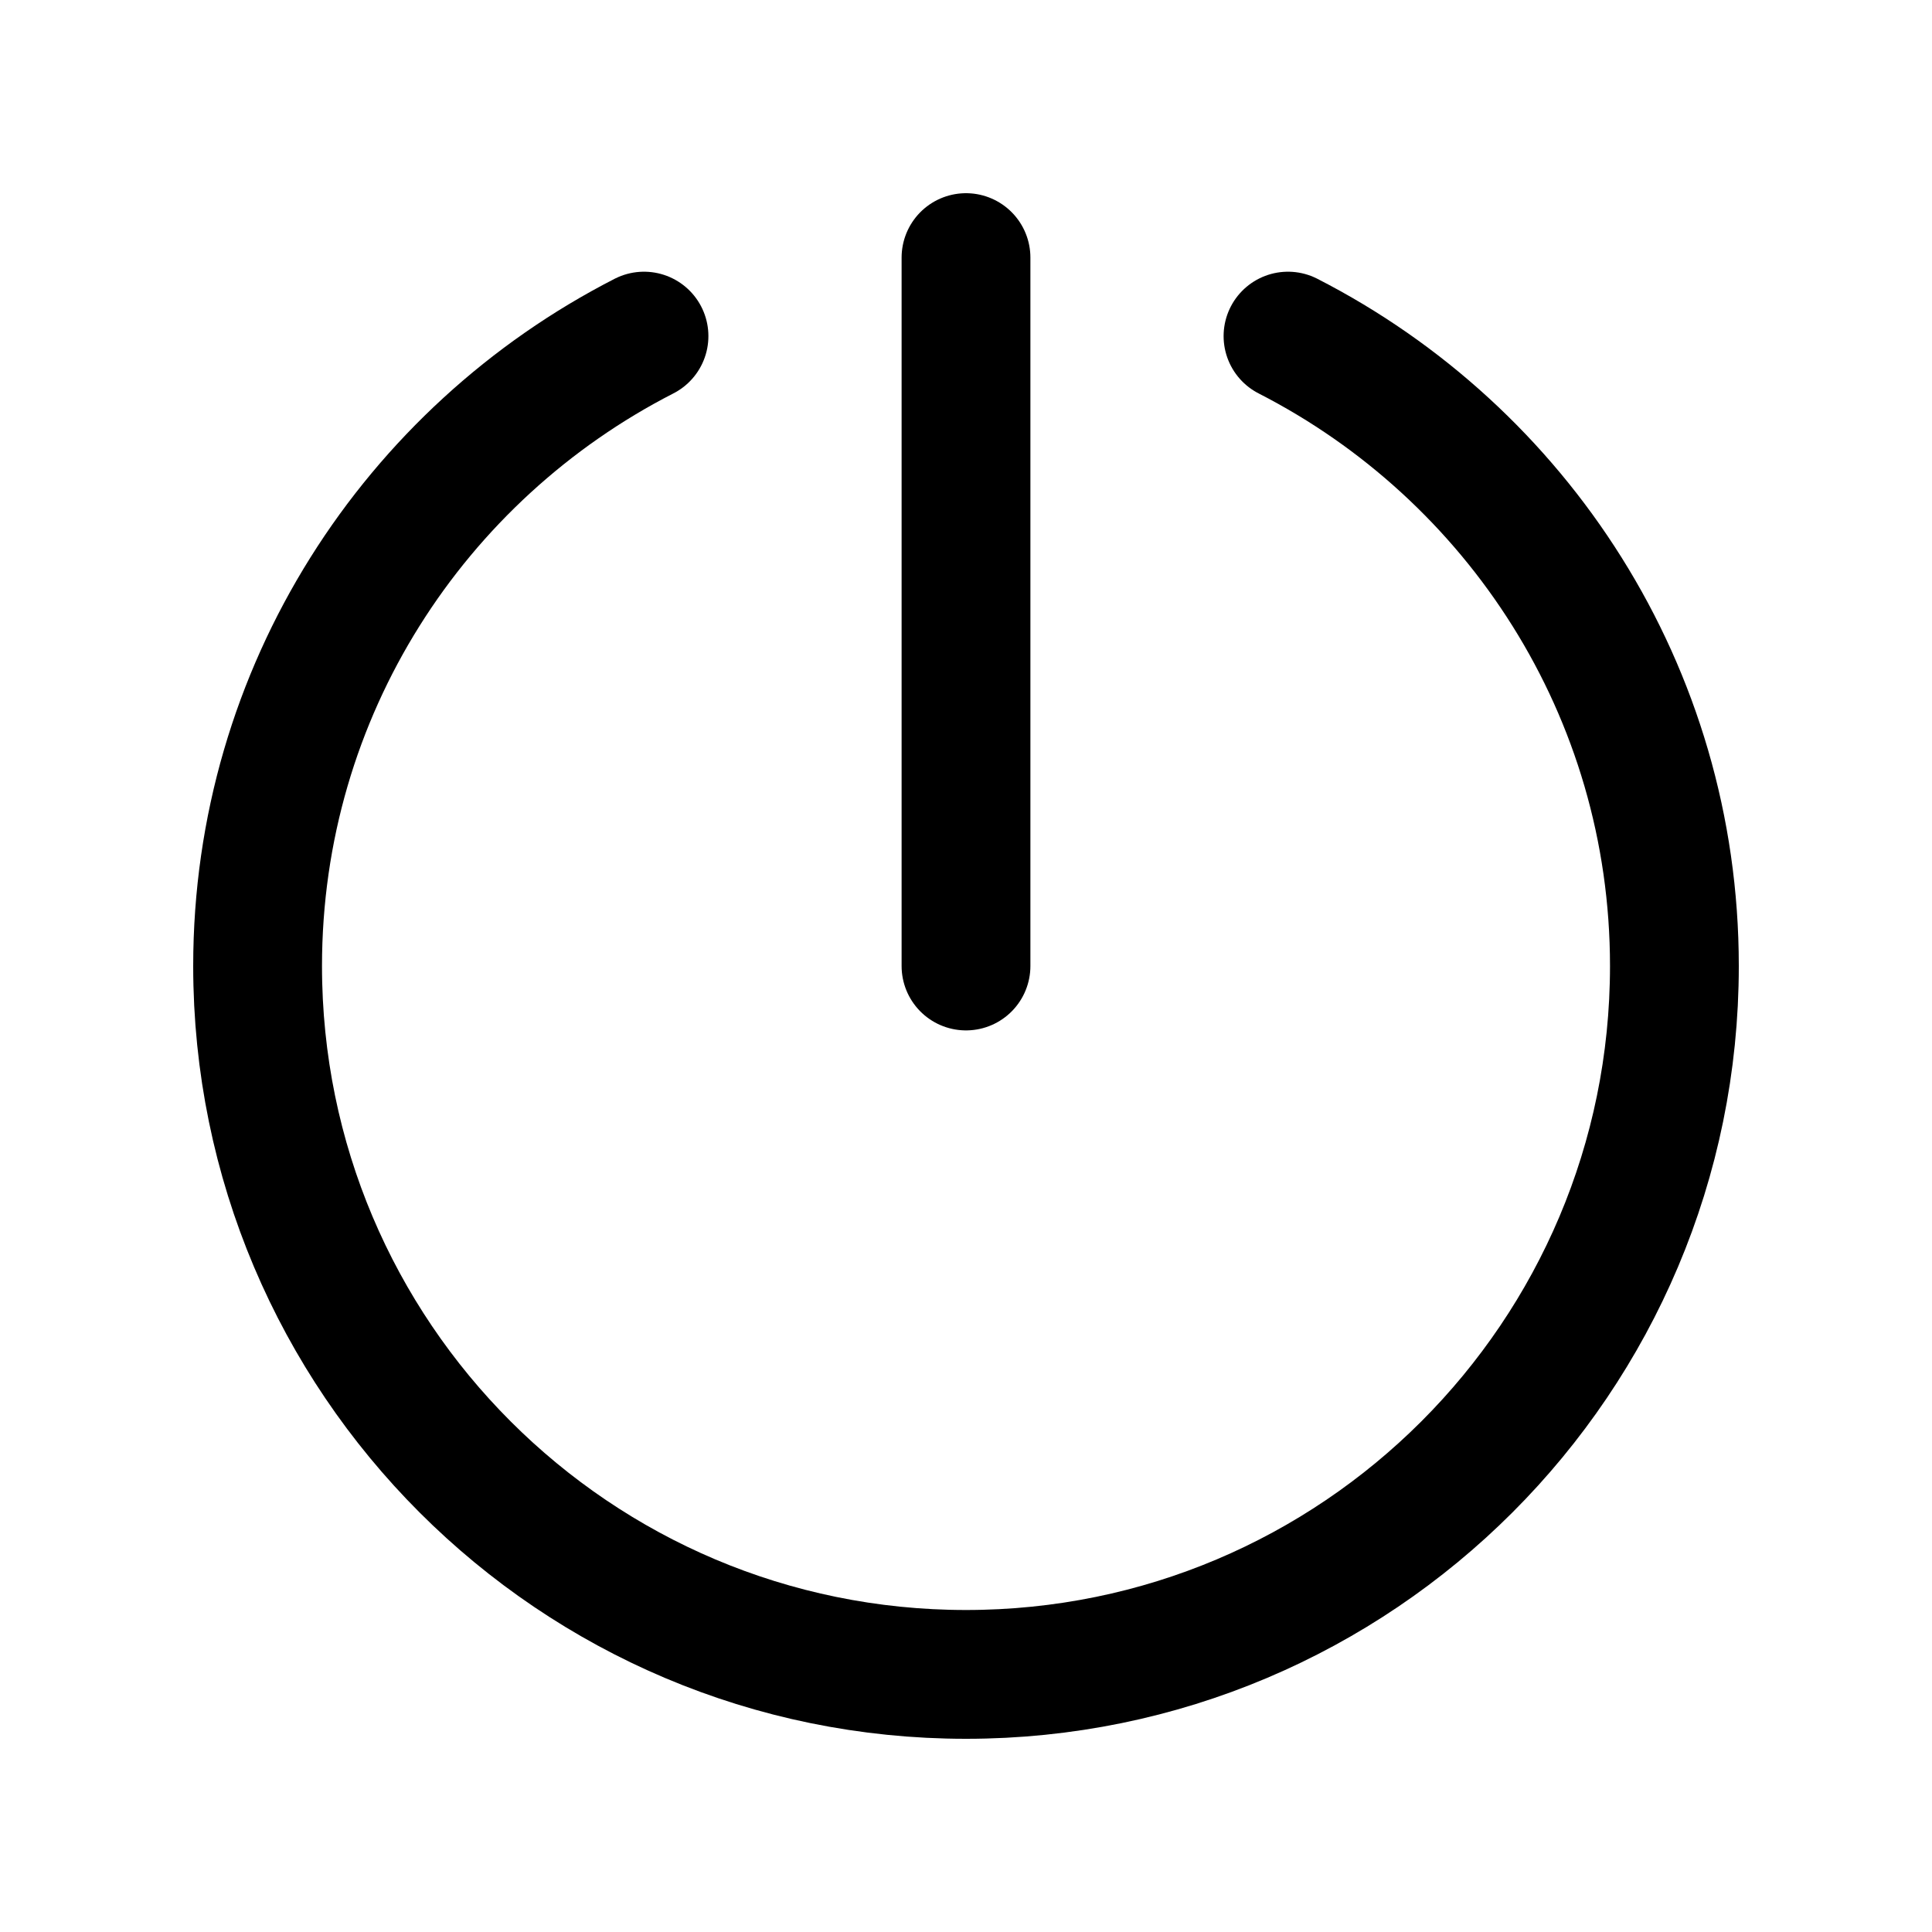
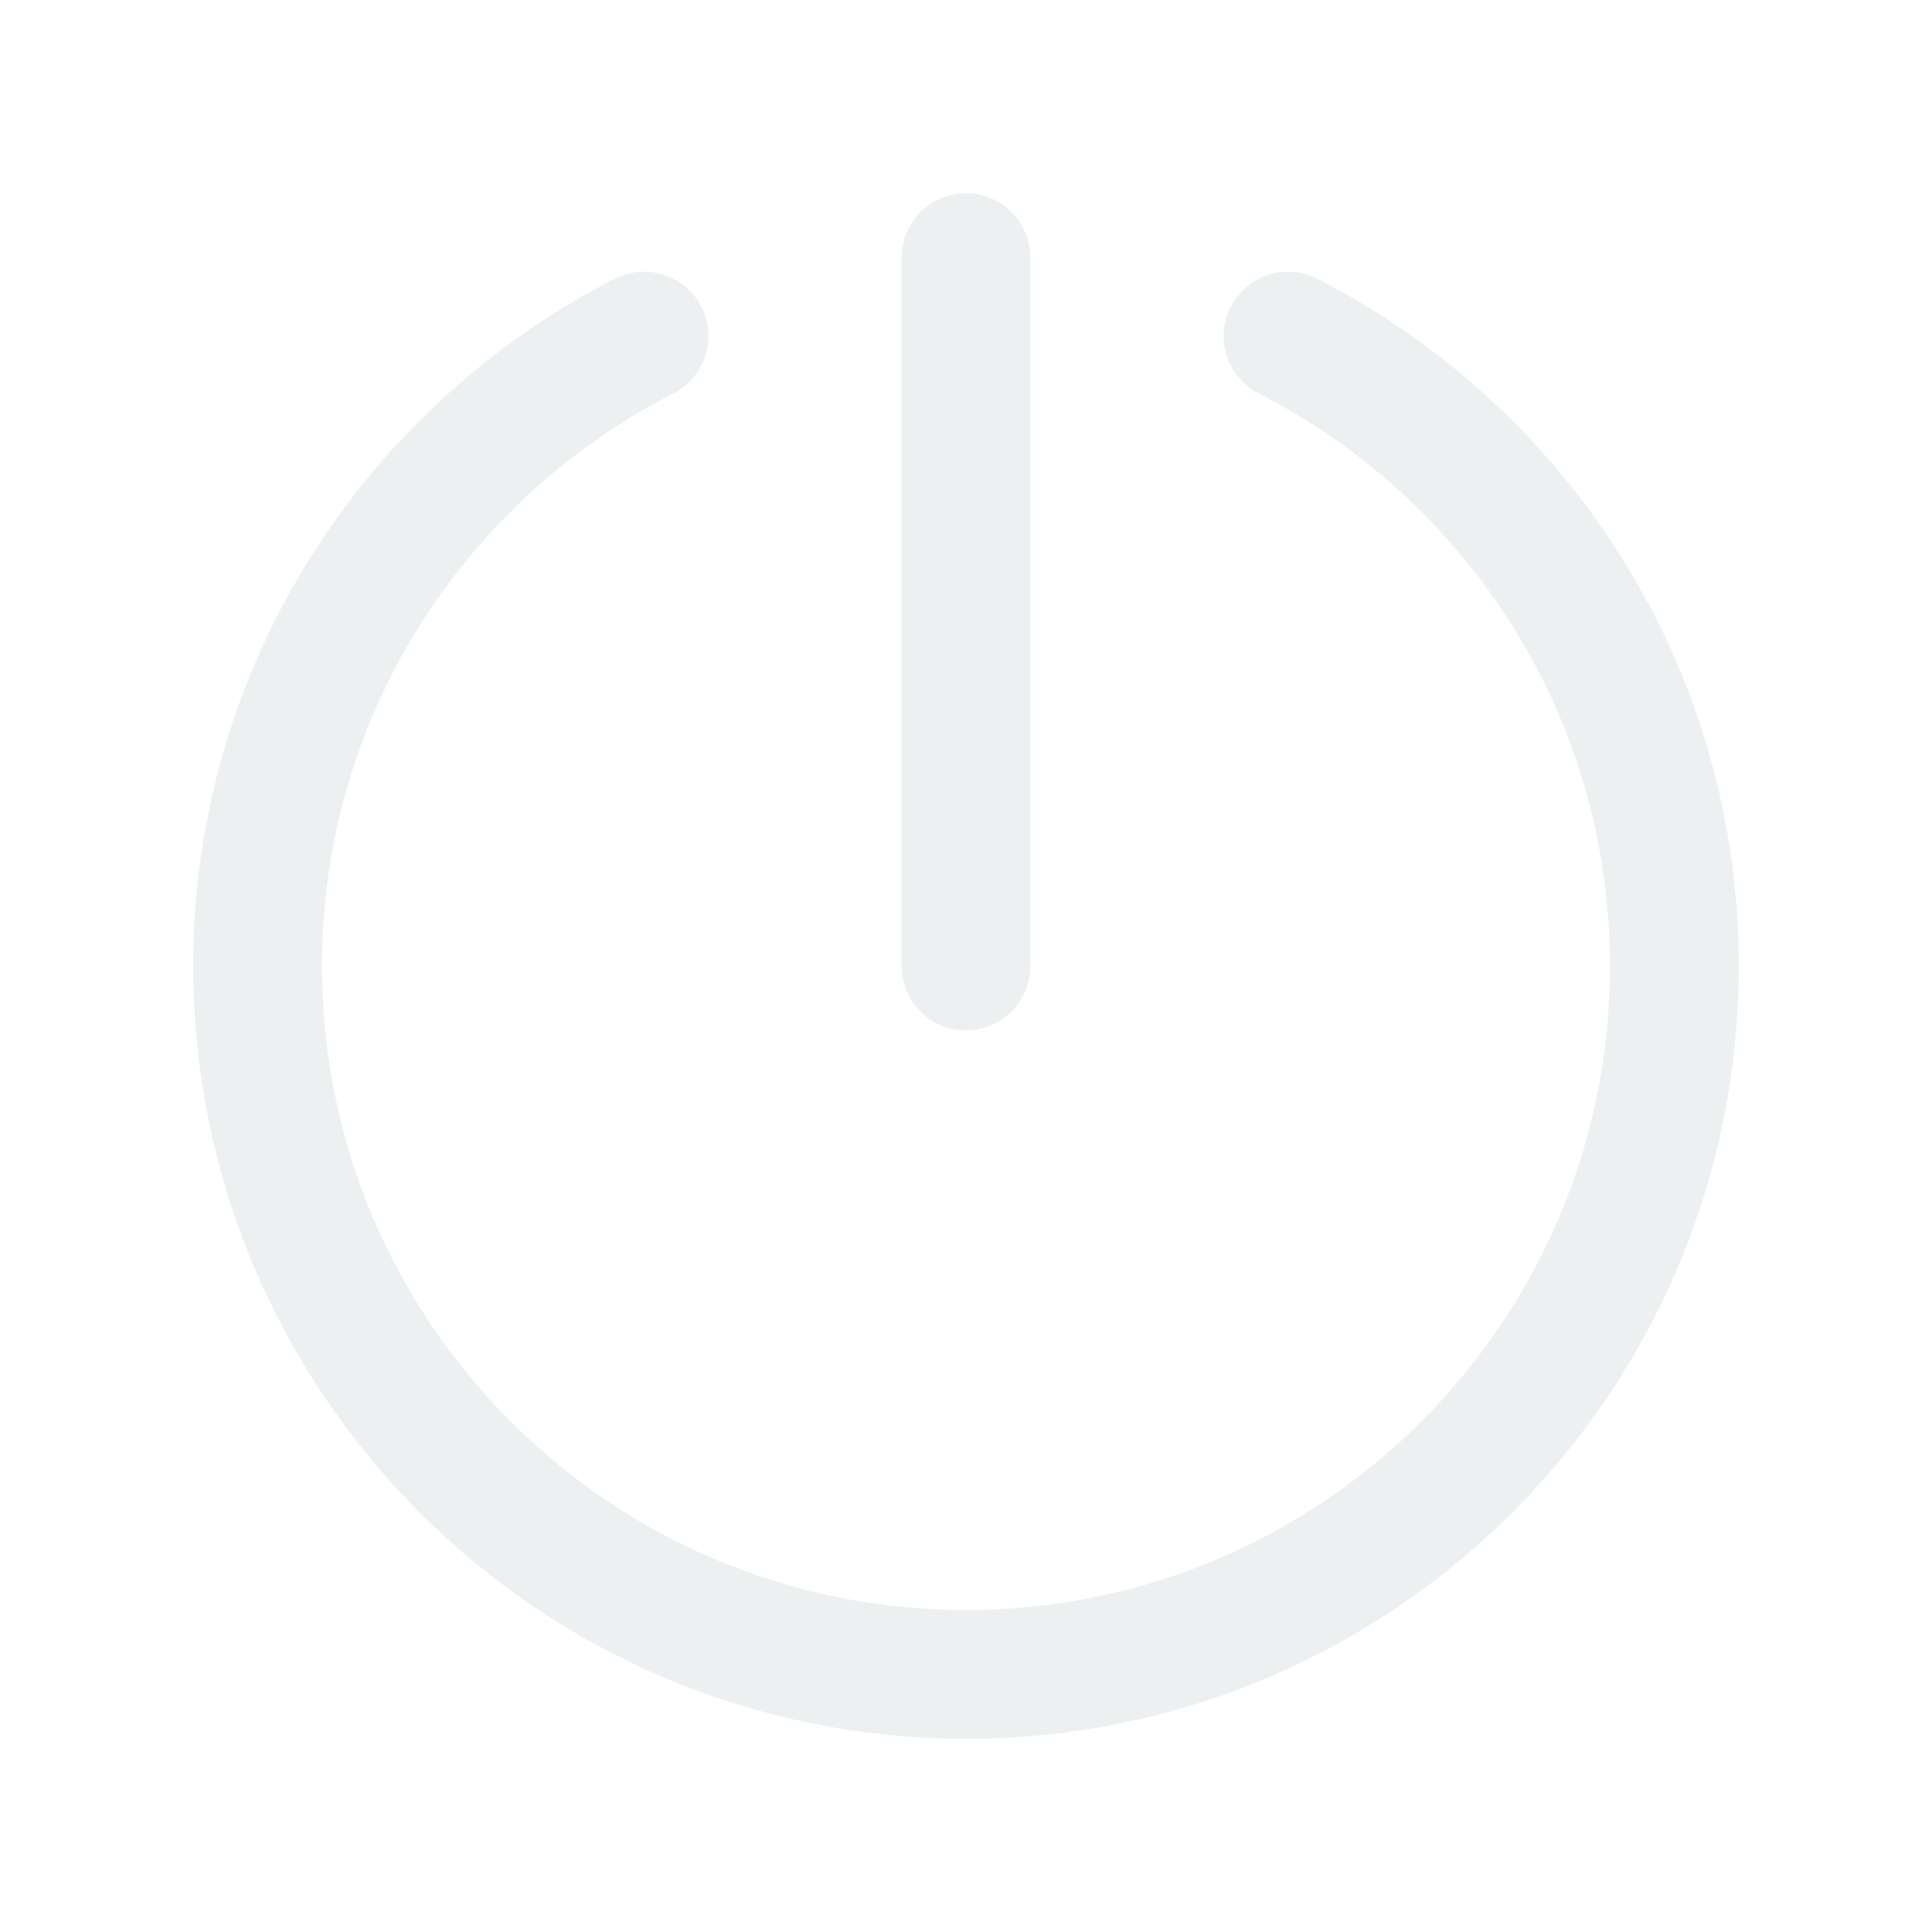
<svg xmlns="http://www.w3.org/2000/svg" id="Layer_1" style="enable-background:new 0 0 30 30;" version="1.1" viewBox="0 0 30 30" xml:space="preserve">
-   <line style="fill:none;stroke:#000000;stroke-width:2;stroke-linecap:round;stroke-miterlimit:10;" x1="15" x2="15" y1="4" y2="15" />
-   <path d="  M10,5.219C6.442,7.04,4,10.729,4,15c0,6.075,4.925,11,11,11s11-4.925,11-11c0-4.271-2.442-7.96-6-9.781" style="fill:none;stroke:#000000;stroke-width:2;stroke-linecap:round;stroke-linejoin:round;stroke-miterlimit:10;" />
+   <line style="fill:none;stroke:#ecf0f1;stroke-width:2;stroke-linecap:round;stroke-miterlimit:10;" x1="15" x2="15" y1="4" y2="15" />
+   <path d="  M10,5.219C6.442,7.04,4,10.729,4,15c0,6.075,4.925,11,11,11s11-4.925,11-11c0-4.271-2.442-7.96-6-9.781" style="fill:none;stroke:#ecf0f1;stroke-width:2;stroke-linecap:round;stroke-linejoin:round;stroke-miterlimit:10;" />
</svg>
